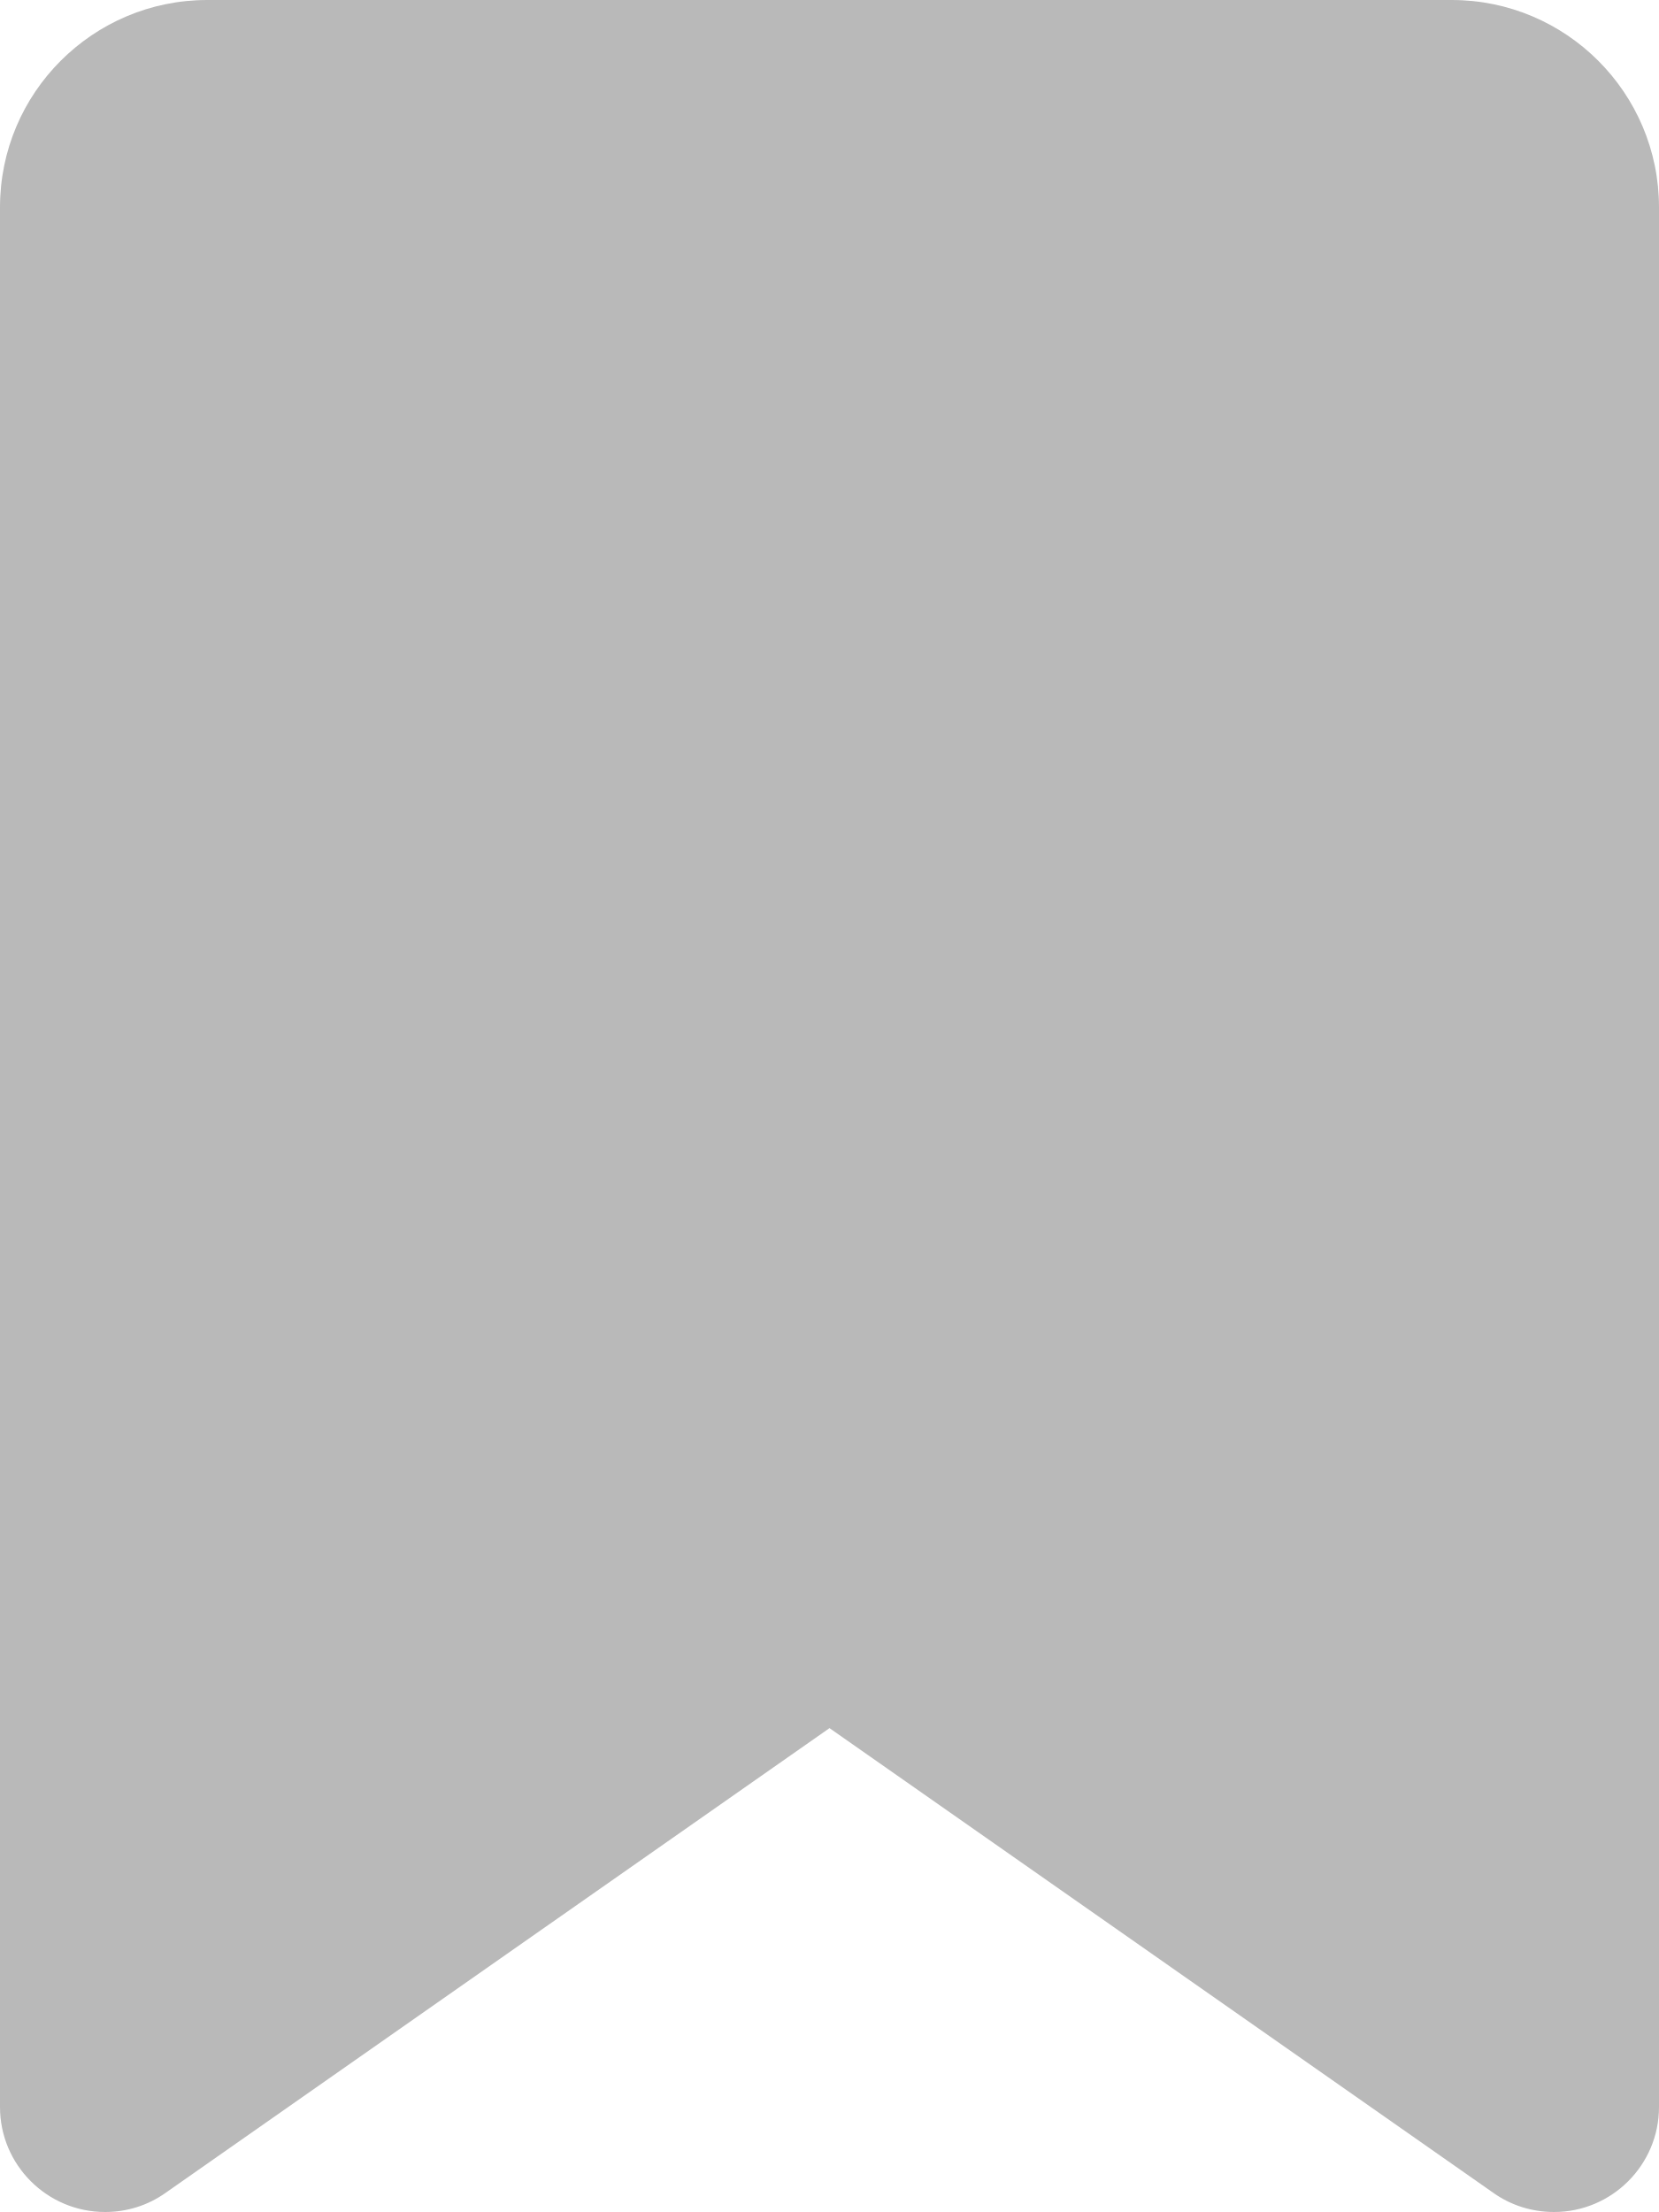
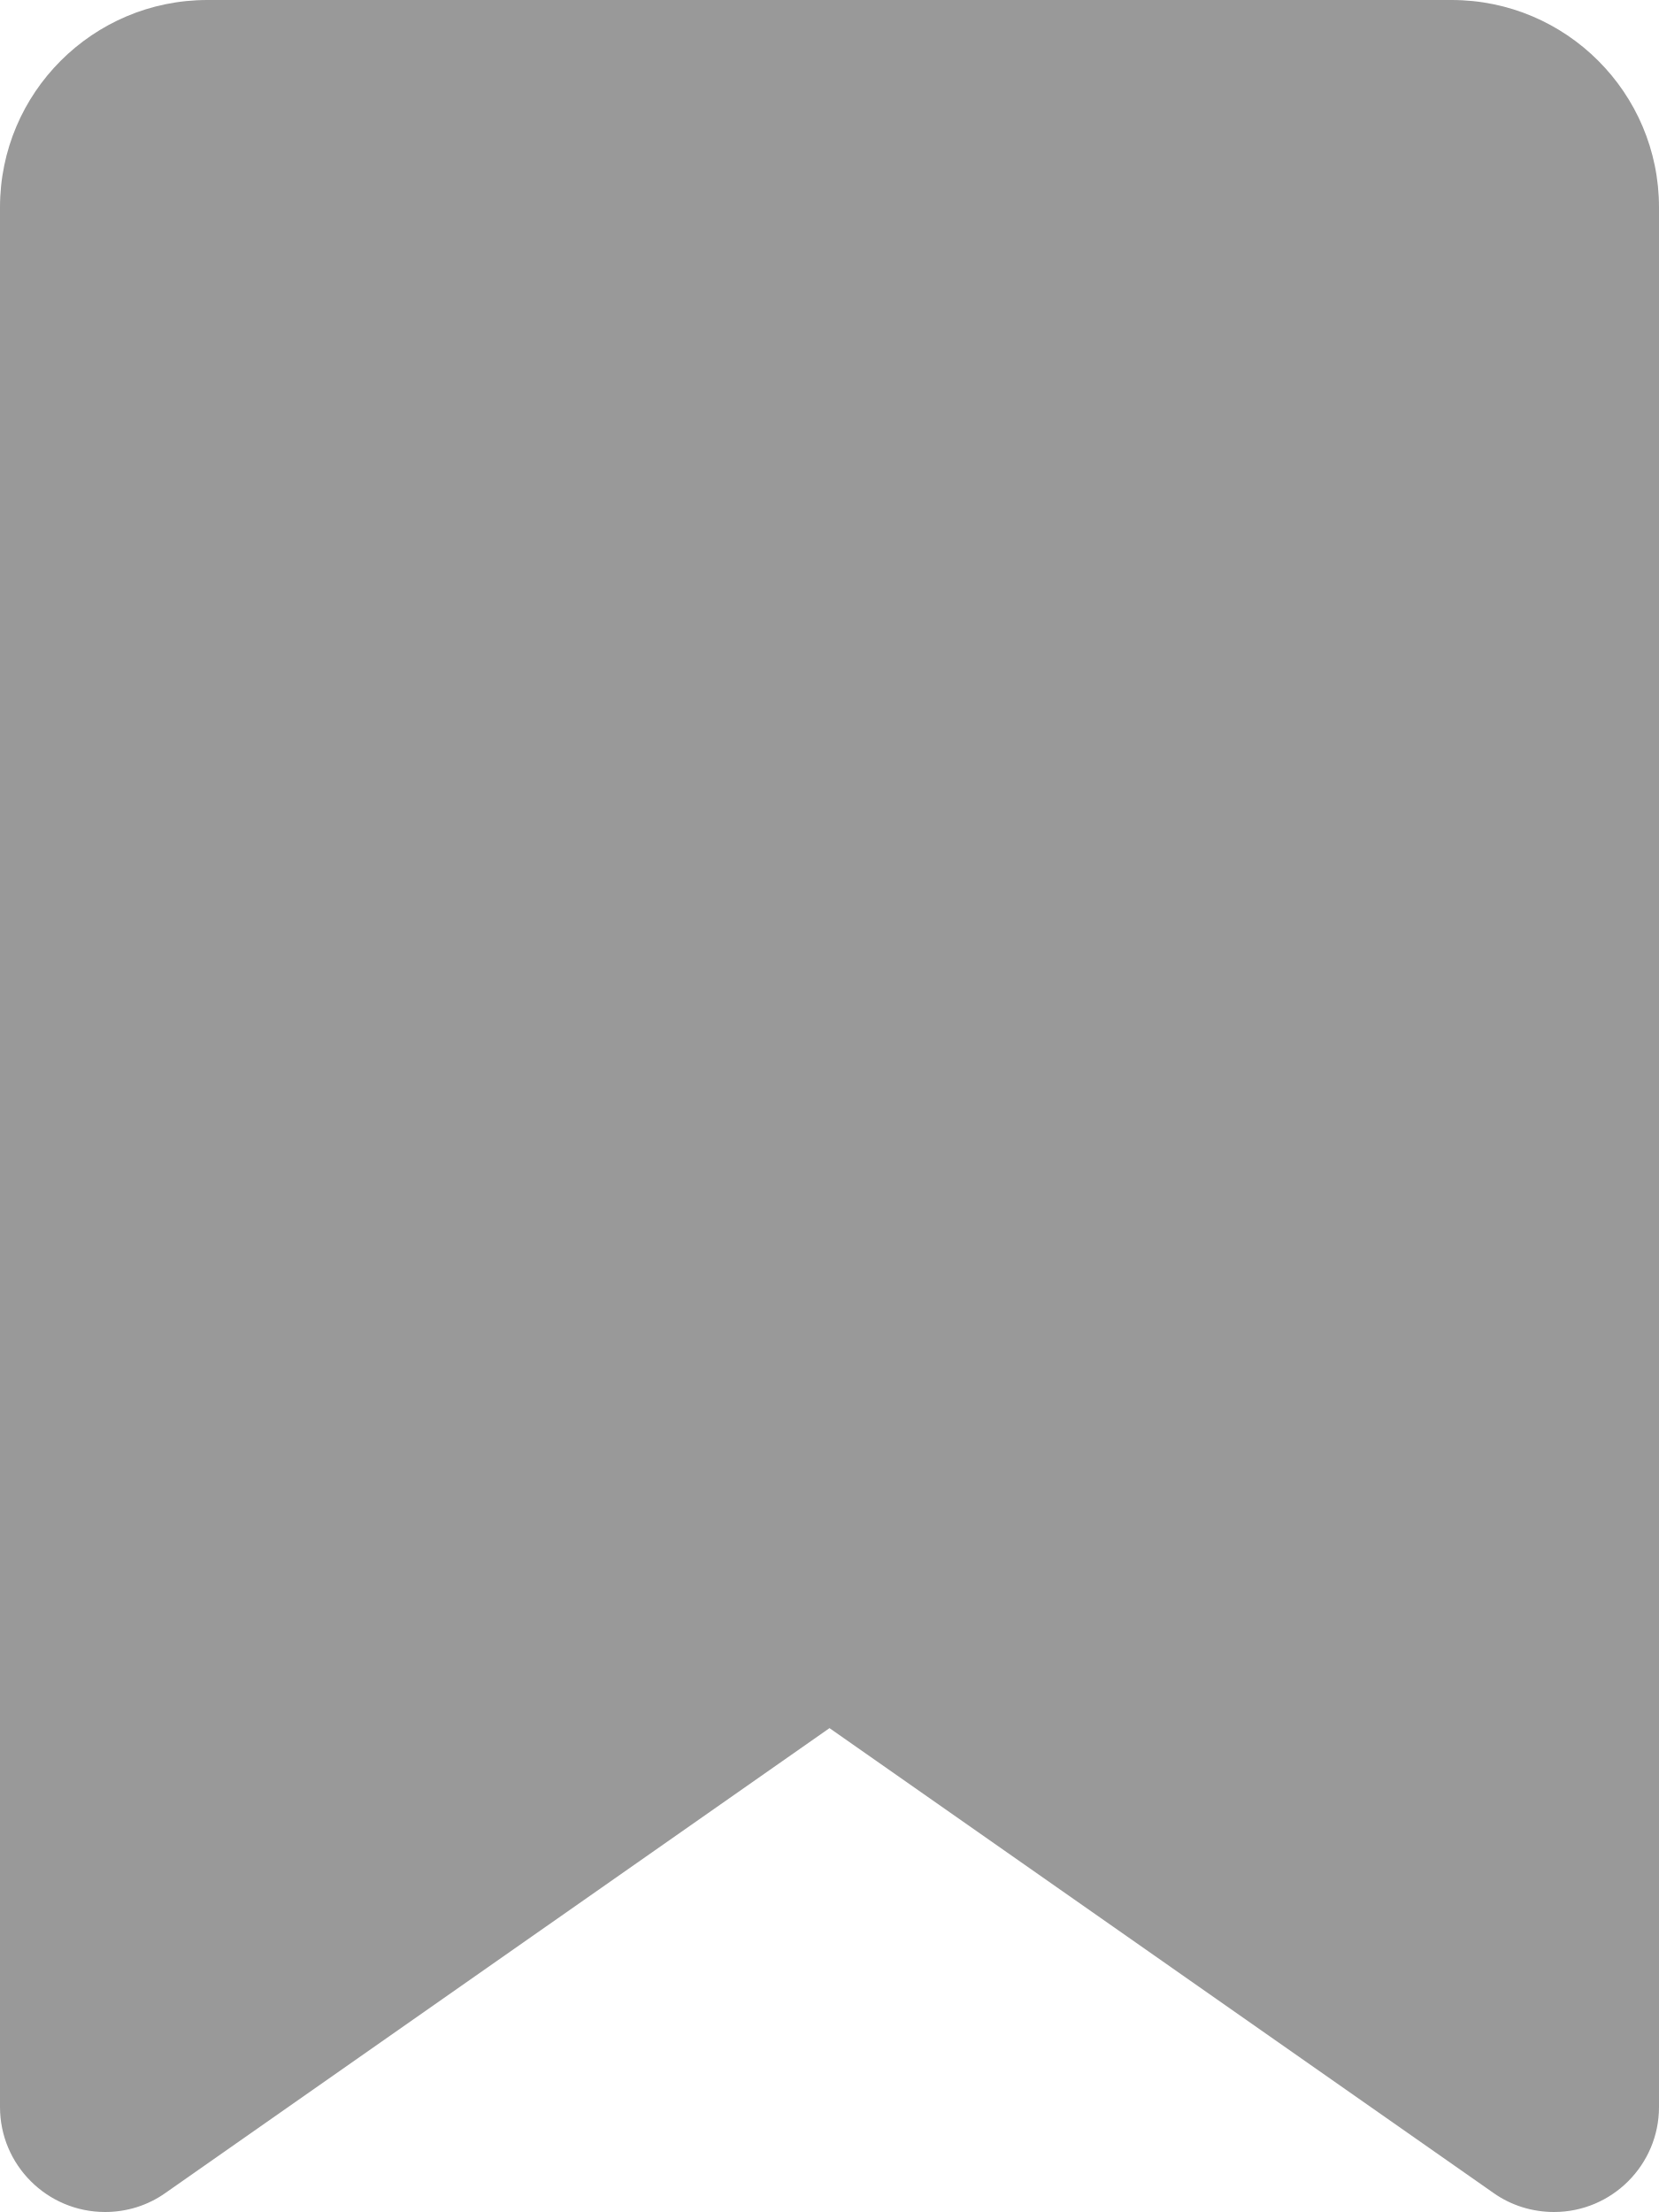
<svg xmlns="http://www.w3.org/2000/svg" viewBox="0 0 384 512">
-   <path d="M48 0H336C362.5 0 384 21.49 384 48V487.7C384 501.1 373.1 512 359.7 512C354.7 512 349.8 510.5 345.7 507.6L192 400L38.28 507.6C34.19 510.5 29.32 512 24.33 512C10.89 512 0 501.1 0 487.7V48C0 21.49 21.49 0 48 0z" fill="#b9b9b9" />
+   <path d="M48 0H336C362.5 0 384 21.49 384 48V487.7C384 501.1 373.1 512 359.7 512C354.7 512 349.8 510.5 345.7 507.6L192 400L38.28 507.6C34.19 510.5 29.32 512 24.33 512C10.89 512 0 501.1 0 487.7V48C0 21.49 21.49 0 48 0z" fill="#999999" />
</svg>
